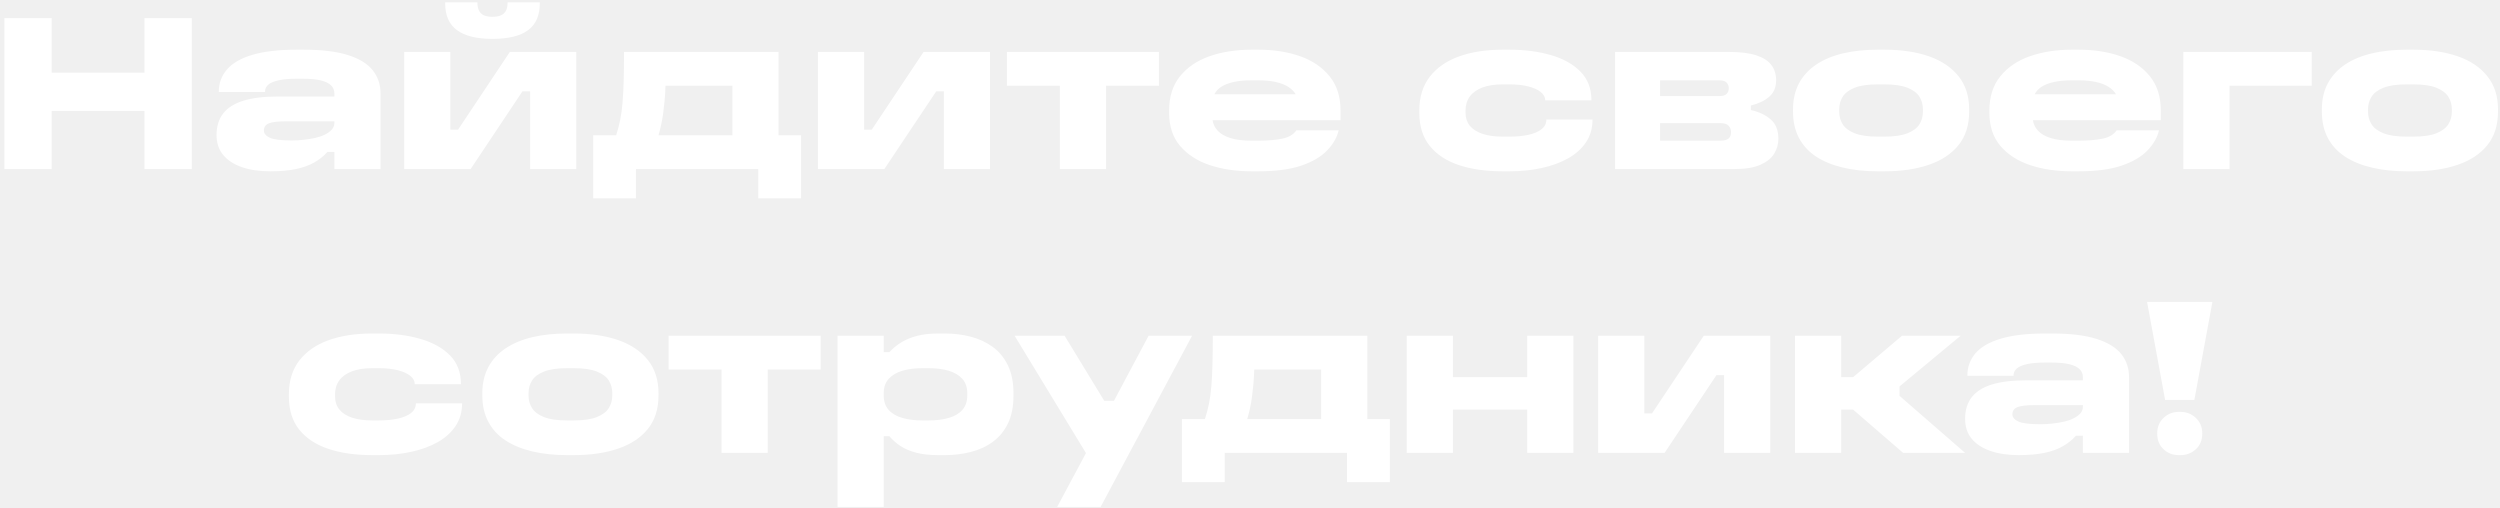
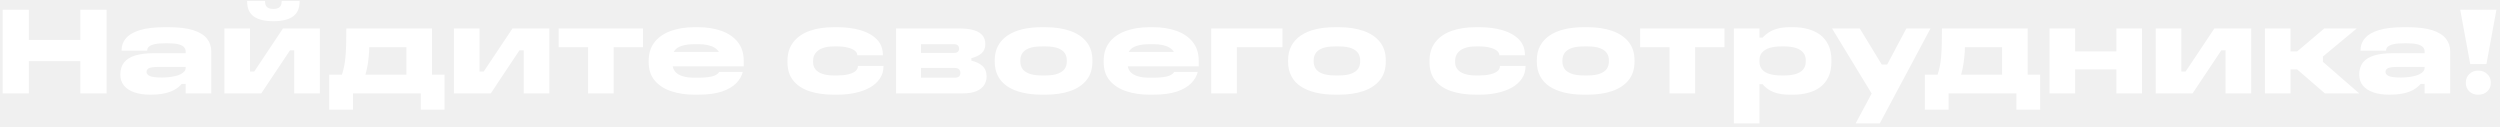
- <svg xmlns="http://www.w3.org/2000/svg" width="488" height="99" fill="none" viewBox="2 -33 488 99">
-   <path fill="#fff" d="M2.86 -29.46L2.86 0L12.09 0L12.09 -11.34L30.2 -11.34L30.2 0L39.44 0L39.44 -29.46L30.2 -29.46L30.2 -18.82L12.09 -18.82L12.09 -29.46ZM67.27 -3.34L67.27 0L76.28 0L76.28 -14.77Q76.28 -17.37 74.76 -19.28Q73.25 -21.19 69.93 -22.25Q66.61 -23.3 61.25 -23.3L59.93 -23.3Q54.61 -23.3 51.24 -22.29Q47.88 -21.28 46.3 -19.43Q44.71 -17.59 44.71 -15.08L44.71 -15.04L53.73 -15.04L53.73 -15.08Q53.73 -15.92 54.36 -16.47Q55 -17.02 56.36 -17.32Q57.73 -17.63 59.88 -17.63L61.11 -17.63Q63.31 -17.63 64.65 -17.3Q65.99 -16.97 66.63 -16.33Q67.27 -15.7 67.27 -14.77L67.27 -14.16L56.19 -14.16Q52.14 -14.16 49.51 -13.34Q46.87 -12.53 45.57 -10.86Q44.27 -9.19 44.27 -6.64Q44.27 -4.31 45.57 -2.75Q46.87 -1.19 49.22 -0.37Q51.57 0.44 54.74 0.44Q57.68 0.44 59.77 0Q61.86 -0.44 63.33 -1.28Q64.81 -2.11 65.91 -3.34ZM67.27 -9.01Q67.27 -8.27 66.78 -7.72Q66.3 -7.17 65.47 -6.75Q64.63 -6.33 63.58 -6.09Q62.52 -5.85 61.33 -5.72Q60.15 -5.58 59 -5.58Q55.75 -5.58 54.63 -6.13Q53.51 -6.68 53.51 -7.52Q53.51 -8.53 54.5 -8.93Q55.49 -9.32 57.86 -9.32L67.27 -9.32ZM105.48 -15.17L105.48 0L114.49 0L114.49 -22.86L101.52 -22.86L91.41 -7.69L89.91 -7.69L89.91 -22.86L80.9 -22.86L80.9 0L93.87 0L103.98 -15.17ZM101.08 -32.54Q101.08 -31.44 100.71 -30.82Q100.33 -30.2 99.67 -29.96Q99.01 -29.72 98.13 -29.72Q97.25 -29.72 96.59 -29.96Q95.93 -30.2 95.56 -30.82Q95.19 -31.44 95.19 -32.54L88.9 -32.54L88.9 -32.32Q88.9 -28.8 91.21 -27.11Q93.52 -25.41 98.13 -25.41Q102.79 -25.41 105.08 -27.11Q107.37 -28.8 107.37 -32.36L107.37 -32.54ZM117.79 -6.59L117.79 5.72L126.14 5.72L126.14 0L150.01 0L150.01 5.72L158.37 5.72L158.37 -6.59L153.97 -6.59L153.97 -22.86L123.81 -22.86Q123.81 -19.61 123.74 -17.21Q123.68 -14.82 123.52 -12.97Q123.37 -11.12 123.06 -9.58Q122.75 -8.05 122.27 -6.59ZM144.96 -16.27L144.96 -6.59L130.54 -6.59Q130.84 -7.65 131.06 -8.66Q131.28 -9.67 131.44 -10.79Q131.59 -11.91 131.72 -13.26Q131.86 -14.6 131.9 -16.27ZM186.24 -15.17L186.24 0L195.25 0L195.25 -22.86L182.28 -22.86L172.17 -7.69L170.68 -7.69L170.68 -22.86L161.66 -22.86L161.66 0L174.63 0L184.75 -15.17ZM208.88 -16.27L208.88 0L217.9 0L217.9 -16.27L228.23 -16.27L228.23 -22.86L198.55 -22.86L198.55 -16.27ZM255.05 -7.56Q254.21 -6.33 252.32 -5.94Q250.43 -5.54 247.62 -5.54L246.3 -5.54Q243.79 -5.54 242.19 -6.05Q240.58 -6.55 239.73 -7.45Q238.87 -8.35 238.69 -9.54L238.69 -9.54L263.67 -9.54L263.67 -11.43Q263.67 -15.48 261.53 -18.11Q259.4 -20.75 255.77 -22.03Q252.15 -23.3 247.62 -23.3L246.3 -23.3Q241.77 -23.3 238.12 -22.03Q234.47 -20.75 232.34 -18.11Q230.21 -15.48 230.21 -11.43L230.21 -10.99Q230.21 -7.03 232.36 -4.51Q234.52 -1.98 238.14 -0.77Q241.77 0.44 246.3 0.44L247.62 0.44Q252.76 0.44 256.04 -0.68Q259.31 -1.8 261.07 -3.65Q262.83 -5.5 263.31 -7.56ZM247.66 -17.32Q249.6 -17.32 251.05 -16.99Q252.5 -16.66 253.47 -16.05Q254.43 -15.43 254.92 -14.6L254.92 -14.6L239.05 -14.6L239.05 -14.6Q239.49 -15.48 240.41 -16.07Q241.33 -16.66 242.78 -16.99Q244.23 -17.32 246.3 -17.32ZM279.05 -10.99Q279.05 -7.03 281.1 -4.51Q283.14 -1.98 286.79 -0.77Q290.44 0.44 295.32 0.44L296.64 0.44Q299.98 0.44 302.93 -0.2Q305.87 -0.84 308.09 -2.09Q310.31 -3.34 311.59 -5.23Q312.86 -7.12 312.86 -9.67L312.86 -9.67L303.85 -9.67L303.85 -9.67Q303.85 -8.53 302.91 -7.78Q301.96 -7.03 300.33 -6.68Q298.71 -6.33 296.64 -6.33L295.32 -6.33Q292.99 -6.33 291.37 -6.88Q289.74 -7.43 288.9 -8.46Q288.07 -9.5 288.07 -10.99L288.07 -11.43Q288.07 -13.01 288.9 -14.16Q289.74 -15.3 291.37 -15.92Q292.99 -16.53 295.32 -16.53L296.64 -16.53Q298.71 -16.53 300.29 -16.14Q301.87 -15.74 302.75 -15.04Q303.63 -14.33 303.63 -13.41L303.63 -13.41L312.65 -13.41L312.65 -13.41Q312.65 -16.84 310.51 -19.02Q308.38 -21.19 304.73 -22.25Q301.08 -23.3 296.64 -23.3L295.32 -23.3Q290.44 -23.3 286.79 -21.98Q283.14 -20.66 281.1 -18.03Q279.05 -15.39 279.05 -11.43ZM317.26 0L340.56 0Q343.77 0 345.64 -0.84Q347.51 -1.67 348.32 -3.01Q349.14 -4.35 349.14 -5.89Q349.14 -8.4 347.64 -9.69Q346.15 -10.99 343.77 -11.52L343.77 -12.4Q346.06 -12.97 347.38 -14.14Q348.7 -15.3 348.7 -17.32Q348.7 -19.08 347.77 -20.31Q346.85 -21.54 344.83 -22.2Q342.81 -22.86 339.55 -22.86L317.26 -22.86ZM337.71 -14.25L326.05 -14.25L326.05 -17.32L337.71 -17.32Q338.59 -17.32 339.03 -16.88Q339.46 -16.44 339.46 -15.78Q339.46 -15.08 339.03 -14.66Q338.59 -14.25 337.71 -14.25ZM337.79 -5.54L326.05 -5.54L326.05 -8.97L337.79 -8.97Q338.94 -8.97 339.42 -8.46Q339.9 -7.96 339.9 -7.21Q339.9 -6.38 339.42 -5.96Q338.94 -5.54 337.79 -5.54ZM368.53 0.44L369.85 0.44Q374.81 0.44 378.53 -0.84Q382.24 -2.11 384.31 -4.68Q386.38 -7.25 386.38 -11.21L386.38 -11.65Q386.38 -15.52 384.31 -18.11Q382.24 -20.71 378.53 -22.01Q374.81 -23.3 369.85 -23.3L368.53 -23.3Q364.79 -23.3 361.73 -22.58Q358.68 -21.85 356.5 -20.38Q354.33 -18.91 353.16 -16.73Q352 -14.55 352 -11.65L352 -11.21Q352 -8.27 353.16 -6.07Q354.33 -3.87 356.5 -2.44Q358.68 -1.01 361.73 -0.29Q364.79 0.44 368.53 0.44ZM377.36 -11.21Q377.36 -9.85 376.68 -8.75Q376 -7.65 374.35 -6.99Q372.7 -6.33 369.85 -6.33L368.53 -6.33Q365.67 -6.33 364.02 -6.99Q362.37 -7.65 361.69 -8.75Q361.01 -9.85 361.01 -11.21L361.01 -11.65Q361.01 -13.01 361.69 -14.11Q362.37 -15.21 364.02 -15.87Q365.67 -16.53 368.53 -16.53L369.85 -16.53Q372.7 -16.53 374.35 -15.87Q376 -15.21 376.68 -14.11Q377.36 -13.01 377.36 -11.65ZM415.17 -7.56Q414.34 -6.33 412.45 -5.94Q410.56 -5.54 407.74 -5.54L406.43 -5.54Q403.92 -5.54 402.31 -6.05Q400.71 -6.55 399.85 -7.45Q399 -8.35 398.82 -9.54L398.82 -9.54L423.79 -9.54L423.79 -11.43Q423.79 -15.48 421.66 -18.11Q419.53 -20.75 415.9 -22.03Q412.27 -23.3 407.74 -23.3L406.43 -23.3Q401.9 -23.3 398.25 -22.03Q394.6 -20.75 392.47 -18.11Q390.33 -15.48 390.33 -11.43L390.33 -10.99Q390.33 -7.03 392.49 -4.51Q394.64 -1.98 398.27 -0.77Q401.9 0.44 406.43 0.44L407.74 0.44Q412.89 0.44 416.16 -0.68Q419.44 -1.8 421.2 -3.65Q422.96 -5.5 423.44 -7.56ZM407.79 -17.32Q409.72 -17.32 411.17 -16.99Q412.62 -16.66 413.59 -16.05Q414.56 -15.43 415.04 -14.6L415.04 -14.6L399.17 -14.6L399.17 -14.6Q399.61 -15.48 400.53 -16.07Q401.46 -16.66 402.91 -16.99Q404.36 -17.32 406.43 -17.32ZM428.19 -22.86L428.19 0L437.2 0L437.2 -16.27L453.25 -16.27L453.25 -22.86ZM471.76 0.44L473.08 0.44Q478.05 0.44 481.76 -0.84Q485.48 -2.11 487.54 -4.68Q489.61 -7.25 489.61 -11.21L489.61 -11.65Q489.61 -15.52 487.54 -18.11Q485.48 -20.71 481.76 -22.01Q478.05 -23.3 473.08 -23.3L471.76 -23.3Q468.02 -23.3 464.97 -22.58Q461.91 -21.85 459.73 -20.38Q457.56 -18.91 456.39 -16.73Q455.23 -14.55 455.23 -11.65L455.23 -11.21Q455.23 -8.27 456.39 -6.07Q457.56 -3.87 459.73 -2.44Q461.91 -1.01 464.97 -0.29Q468.02 0.44 471.76 0.44ZM480.6 -11.21Q480.6 -9.85 479.92 -8.75Q479.23 -7.65 477.59 -6.99Q475.94 -6.33 473.08 -6.33L471.76 -6.33Q468.9 -6.33 467.25 -6.99Q465.6 -7.65 464.92 -8.75Q464.24 -9.85 464.24 -11.21L464.24 -11.65Q464.24 -13.01 464.92 -14.11Q465.6 -15.21 467.25 -15.87Q468.9 -16.53 471.76 -16.53L473.08 -16.53Q475.94 -16.53 477.59 -15.87Q479.23 -15.21 479.92 -14.11Q480.6 -13.01 480.6 -11.65ZM58.39 44.41Q58.39 48.36 60.43 50.89Q62.48 53.42 66.13 54.63Q69.77 55.84 74.65 55.84L75.97 55.84Q79.32 55.84 82.26 55.2Q85.21 54.56 87.43 53.31Q89.65 52.06 90.92 50.17Q92.2 48.28 92.2 45.73L92.2 45.73L83.18 45.73L83.18 45.73Q83.18 46.87 82.24 47.62Q81.29 48.36 79.67 48.71Q78.04 49.07 75.97 49.07L74.65 49.07Q72.32 49.07 70.7 48.52Q69.07 47.97 68.24 46.93Q67.4 45.9 67.4 44.41L67.4 43.97Q67.4 42.38 68.24 41.24Q69.07 40.1 70.7 39.48Q72.32 38.87 74.65 38.87L75.97 38.87Q78.04 38.87 79.62 39.26Q81.21 39.66 82.09 40.36Q82.96 41.06 82.96 41.99L82.96 41.99L91.98 41.99L91.98 41.99Q91.98 38.56 89.85 36.38Q87.71 34.21 84.06 33.15Q80.41 32.1 75.97 32.1L74.65 32.1Q69.77 32.1 66.13 33.41Q62.48 34.73 60.43 37.37Q58.39 40.01 58.39 43.97ZM112.69 55.84L114 55.84Q118.97 55.84 122.69 54.56Q126.4 53.29 128.47 50.72Q130.54 48.14 130.54 44.19L130.54 43.75Q130.54 39.88 128.47 37.28Q126.4 34.69 122.69 33.39Q118.97 32.1 114 32.1L112.69 32.1Q108.95 32.1 105.89 32.82Q102.84 33.55 100.66 35.02Q98.48 36.49 97.32 38.67Q96.15 40.84 96.15 43.75L96.15 44.19Q96.15 47.13 97.32 49.33Q98.48 51.53 100.66 52.96Q102.84 54.39 105.89 55.11Q108.95 55.84 112.69 55.84ZM121.52 44.19Q121.52 45.55 120.84 46.65Q120.16 47.75 118.51 48.41Q116.86 49.07 114 49.07L112.69 49.07Q109.83 49.07 108.18 48.41Q106.53 47.75 105.85 46.65Q105.17 45.55 105.17 44.19L105.17 43.75Q105.17 42.38 105.85 41.28Q106.53 40.19 108.18 39.53Q109.83 38.87 112.69 38.87L114 38.87Q116.86 38.87 118.51 39.53Q120.16 40.19 120.84 41.28Q121.52 42.38 121.52 43.75ZM142.85 39.13L142.85 55.4L151.86 55.4L151.86 39.13L162.19 39.13L162.19 32.54L132.51 32.54L132.51 39.13ZM165.49 32.54L165.49 65.95L174.5 65.95L174.5 52.14L175.6 52.14Q176.53 53.24 177.8 54.08Q179.08 54.91 180.88 55.38Q182.68 55.84 185.14 55.84L186.46 55.84Q189.1 55.84 191.52 55.22Q193.94 54.61 195.8 53.24Q197.67 51.88 198.75 49.66Q199.83 47.44 199.83 44.19L199.83 43.75Q199.83 40.58 198.75 38.34Q197.67 36.1 195.8 34.73Q193.94 33.37 191.52 32.73Q189.1 32.1 186.46 32.1L185.14 32.1Q182.77 32.1 181.01 32.56Q179.25 33.02 177.93 33.83Q176.61 34.65 175.6 35.74L174.5 35.74L174.5 32.54ZM190.81 44.19Q190.81 45.94 189.85 47.02Q188.88 48.1 187.19 48.58Q185.49 49.07 183.3 49.07L182.02 49.07Q179.87 49.07 178.15 48.58Q176.44 48.1 175.47 47.02Q174.5 45.94 174.5 44.19L174.5 43.75Q174.5 42.03 175.47 40.95Q176.44 39.88 178.15 39.37Q179.87 38.87 182.02 38.87L183.3 38.87Q185.49 38.87 187.19 39.37Q188.88 39.88 189.85 40.95Q190.81 42.03 190.81 43.75ZM213.98 55.44L208.36 65.95L216.84 65.95L234.69 32.54L226.21 32.54L219.44 45.24L217.55 45.24L209.81 32.54L200.05 32.54ZM232.71 48.8L232.71 61.11L241.07 61.11L241.07 55.4L264.94 55.4L264.94 61.11L273.3 61.11L273.3 48.8L268.9 48.8L268.9 32.54L238.74 32.54Q238.74 35.79 238.67 38.18Q238.61 40.58 238.45 42.43Q238.3 44.27 237.99 45.81Q237.68 47.35 237.2 48.8ZM259.89 39.13L259.89 48.8L245.46 48.8Q245.77 47.75 245.99 46.74Q246.21 45.73 246.37 44.6Q246.52 43.48 246.65 42.14Q246.78 40.8 246.83 39.13ZM276.59 32.54L276.59 55.4L285.61 55.4L285.61 46.96L300.11 46.96L300.11 55.4L309.13 55.4L309.13 32.54L300.11 32.54L300.11 40.62L285.61 40.62L285.61 32.54ZM338.54 40.23L338.54 55.4L347.55 55.4L347.55 32.54L334.58 32.54L324.47 47.7L322.98 47.7L322.98 32.54L313.96 32.54L313.96 55.4L326.93 55.4L337.05 40.23ZM352.39 32.54L352.39 55.4L361.4 55.4L361.4 46.96L363.73 46.96L373.49 55.4L385.59 55.4L372.79 44.27L372.79 42.43L384.71 32.54L373.27 32.54L363.73 40.62L361.4 40.62L361.4 32.54ZM408.58 52.06L408.58 55.4L417.59 55.4L417.59 40.62Q417.59 38.03 416.08 36.12Q414.56 34.21 411.24 33.15Q407.92 32.1 402.56 32.1L401.24 32.1Q395.92 32.1 392.55 33.11Q389.19 34.12 387.61 35.96Q386.03 37.81 386.03 40.32L386.03 40.36L395.04 40.36L395.04 40.32Q395.04 39.48 395.68 38.93Q396.31 38.38 397.68 38.07Q399.04 37.77 401.19 37.77L402.42 37.77Q404.62 37.77 405.96 38.1Q407.3 38.43 407.94 39.06Q408.58 39.7 408.58 40.62L408.58 41.24L397.5 41.24Q393.46 41.24 390.82 42.05Q388.18 42.87 386.88 44.54Q385.59 46.21 385.59 48.76Q385.59 51.09 386.88 52.65Q388.18 54.21 390.53 55.02Q392.88 55.84 396.05 55.84Q399 55.84 401.08 55.4Q403.17 54.96 404.64 54.12Q406.12 53.29 407.22 52.06ZM408.58 46.38Q408.58 47.13 408.1 47.68Q407.61 48.23 406.78 48.65Q405.94 49.07 404.89 49.31Q403.83 49.55 402.64 49.68Q401.46 49.81 400.31 49.81Q397.06 49.81 395.94 49.26Q394.82 48.71 394.82 47.88Q394.82 46.87 395.81 46.47Q396.8 46.08 399.17 46.08L408.58 46.08ZM421.11 25.94L424.63 45.07L430.34 45.07L433.86 25.94ZM431.88 51.66L431.88 51.57Q431.88 49.77 430.63 48.58Q429.38 47.4 427.66 47.4L427.27 47.4Q425.55 47.4 424.32 48.58Q423.09 49.77 423.09 51.57L423.09 51.66Q423.09 53.55 424.32 54.69Q425.55 55.84 427.27 55.84L427.66 55.84Q429.38 55.84 430.63 54.69Q431.88 53.55 431.88 51.66Z" />
+ <svg xmlns="http://www.w3.org/2000/svg" width="455" height="23" fill="none" viewBox="1 -17 455 23">
+   <path fill="#fff" d="M1.48 -15.23L1.48 0L6.25 0L6.25 -5.87L15.62 -5.87L15.62 0L20.4 0L20.4 -15.23L15.62 -15.23L15.62 -9.73L6.25 -9.73L6.25 -15.23ZM34.79 -1.73L34.79 0L39.45 0L39.45 -7.64Q39.45 -8.98 38.67 -9.97Q37.88 -10.96 36.16 -11.51Q34.45 -12.05 31.67 -12.05L30.99 -12.05Q28.24 -12.05 26.5 -11.53Q24.76 -11.01 23.94 -10.05Q23.12 -9.1 23.12 -7.8L23.12 -7.78L27.79 -7.78L27.79 -7.8Q27.79 -8.23 28.12 -8.52Q28.45 -8.8 29.15 -8.96Q29.85 -9.12 30.97 -9.12L31.61 -9.12Q32.74 -9.12 33.44 -8.95Q34.13 -8.78 34.46 -8.45Q34.79 -8.12 34.79 -7.64L34.79 -7.32L29.06 -7.32Q26.97 -7.32 25.6 -6.9Q24.24 -6.48 23.57 -5.62Q22.9 -4.75 22.9 -3.43Q22.9 -2.23 23.57 -1.42Q24.24 -0.61 25.46 -0.19Q26.67 0.23 28.31 0.23Q29.83 0.23 30.91 0Q31.99 -0.23 32.75 -0.66Q33.52 -1.09 34.08 -1.73ZM34.79 -4.66Q34.79 -4.27 34.54 -3.99Q34.29 -3.71 33.86 -3.49Q33.42 -3.27 32.88 -3.15Q32.33 -3.02 31.72 -2.96Q31.11 -2.89 30.51 -2.89Q28.83 -2.89 28.25 -3.17Q27.67 -3.46 27.67 -3.89Q27.67 -4.41 28.18 -4.62Q28.7 -4.82 29.92 -4.82L34.79 -4.82ZM54.55 -7.84L54.55 0L59.21 0L59.21 -11.82L52.5 -11.82L47.27 -3.98L46.5 -3.98L46.5 -11.82L41.84 -11.82L41.84 0L48.55 0L53.78 -7.84ZM52.27 -16.83Q52.27 -16.26 52.08 -15.94Q51.89 -15.62 51.55 -15.5Q51.21 -15.37 50.75 -15.37Q50.3 -15.37 49.96 -15.5Q49.61 -15.62 49.42 -15.94Q49.23 -16.26 49.23 -16.83L45.98 -16.83L45.98 -16.71Q45.98 -14.89 47.17 -14.02Q48.36 -13.14 50.75 -13.14Q53.16 -13.14 54.34 -14.02Q55.53 -14.89 55.53 -16.74L55.53 -16.83ZM60.91 -3.41L60.91 2.96L65.24 2.96L65.24 0L77.58 0L77.58 2.96L81.9 2.96L81.9 -3.41L79.63 -3.41L79.63 -11.82L64.03 -11.82Q64.03 -10.14 64 -8.9Q63.96 -7.66 63.88 -6.71Q63.8 -5.75 63.64 -4.96Q63.48 -4.16 63.23 -3.41ZM74.97 -8.41L74.97 -3.41L67.51 -3.41Q67.67 -3.96 67.78 -4.48Q67.9 -5 67.98 -5.58Q68.05 -6.16 68.12 -6.86Q68.19 -7.55 68.21 -8.41ZM96.32 -7.84L96.32 0L100.98 0L100.98 -11.82L94.27 -11.82L89.04 -3.98L88.27 -3.98L88.27 -11.82L83.61 -11.82L83.61 0L90.32 0L95.54 -7.84ZM108.03 -8.41L108.03 0L112.69 0L112.69 -8.41L118.03 -8.41L118.03 -11.82L102.68 -11.82L102.68 -8.41ZM131.9 -3.91Q131.47 -3.27 130.49 -3.07Q129.52 -2.86 128.06 -2.86L127.38 -2.86Q126.08 -2.86 125.25 -3.13Q124.42 -3.39 123.98 -3.85Q123.54 -4.32 123.44 -4.93L123.44 -4.93L136.36 -4.93L136.36 -5.91Q136.36 -8 135.26 -9.37Q134.15 -10.73 132.28 -11.39Q130.4 -12.05 128.06 -12.05L127.38 -12.05Q125.04 -12.05 123.15 -11.39Q121.26 -10.73 120.16 -9.37Q119.06 -8 119.06 -5.91L119.06 -5.68Q119.06 -3.64 120.17 -2.33Q121.28 -1.02 123.16 -0.4Q125.04 0.23 127.38 0.23L128.06 0.23Q130.72 0.23 132.41 -0.35Q134.11 -0.93 135.02 -1.89Q135.93 -2.84 136.18 -3.91ZM128.08 -8.96Q129.08 -8.96 129.83 -8.79Q130.58 -8.62 131.08 -8.3Q131.58 -7.98 131.83 -7.55L131.83 -7.55L123.63 -7.55L123.63 -7.55Q123.85 -8 124.33 -8.31Q124.81 -8.62 125.56 -8.79Q126.31 -8.96 127.38 -8.96ZM144.32 -5.68Q144.32 -3.64 145.38 -2.33Q146.43 -1.02 148.32 -0.4Q150.21 0.23 152.73 0.23L153.41 0.23Q155.14 0.23 156.66 -0.1Q158.19 -0.43 159.34 -1.08Q160.48 -1.73 161.14 -2.71Q161.8 -3.68 161.8 -5L161.8 -5L157.14 -5L157.14 -5Q157.14 -4.41 156.65 -4.02Q156.16 -3.64 155.32 -3.46Q154.48 -3.27 153.41 -3.27L152.73 -3.27Q151.53 -3.27 150.68 -3.56Q149.84 -3.84 149.41 -4.38Q148.98 -4.91 148.98 -5.68L148.98 -5.91Q148.98 -6.73 149.41 -7.32Q149.84 -7.91 150.68 -8.23Q151.53 -8.55 152.73 -8.55L153.41 -8.55Q154.48 -8.55 155.3 -8.34Q156.12 -8.14 156.57 -7.78Q157.03 -7.41 157.03 -6.94L157.03 -6.94L161.69 -6.94L161.69 -6.94Q161.69 -8.71 160.59 -9.83Q159.48 -10.96 157.6 -11.51Q155.71 -12.05 153.41 -12.05L152.73 -12.05Q150.21 -12.05 148.32 -11.37Q146.43 -10.69 145.38 -9.32Q144.32 -7.96 144.32 -5.91ZM164.08 0L176.13 0Q177.79 0 178.75 -0.43Q179.72 -0.86 180.14 -1.56Q180.56 -2.25 180.56 -3.05Q180.56 -4.34 179.79 -5.01Q179.02 -5.68 177.79 -5.96L177.79 -6.41Q178.97 -6.71 179.65 -7.31Q180.33 -7.91 180.33 -8.96Q180.33 -9.87 179.86 -10.5Q179.38 -11.14 178.33 -11.48Q177.29 -11.82 175.61 -11.82L164.08 -11.82ZM174.65 -7.37L168.62 -7.37L168.62 -8.96L174.65 -8.96Q175.1 -8.96 175.33 -8.73Q175.56 -8.5 175.56 -8.16Q175.56 -7.8 175.33 -7.58Q175.1 -7.37 174.65 -7.37ZM174.7 -2.86L168.62 -2.86L168.62 -4.64L174.7 -4.64Q175.29 -4.64 175.54 -4.38Q175.79 -4.12 175.79 -3.73Q175.79 -3.3 175.54 -3.08Q175.29 -2.86 174.7 -2.86ZM190.59 0.23L191.27 0.23Q193.84 0.23 195.76 -0.43Q197.68 -1.09 198.75 -2.42Q199.82 -3.75 199.82 -5.8L199.82 -6.03Q199.82 -8.03 198.75 -9.37Q197.68 -10.71 195.76 -11.38Q193.84 -12.05 191.27 -12.05L190.59 -12.05Q188.66 -12.05 187.08 -11.68Q185.5 -11.3 184.37 -10.54Q183.25 -9.78 182.64 -8.65Q182.04 -7.53 182.04 -6.03L182.04 -5.8Q182.04 -4.27 182.64 -3.14Q183.25 -2 184.37 -1.26Q185.5 -0.52 187.08 -0.15Q188.66 0.23 190.59 0.23ZM195.16 -5.8Q195.16 -5.09 194.81 -4.52Q194.45 -3.96 193.6 -3.62Q192.75 -3.27 191.27 -3.27L190.59 -3.27Q189.11 -3.27 188.26 -3.62Q187.41 -3.96 187.05 -4.52Q186.7 -5.09 186.7 -5.8L186.7 -6.03Q186.7 -6.73 187.05 -7.3Q187.41 -7.87 188.26 -8.21Q189.11 -8.55 190.59 -8.55L191.27 -8.55Q192.75 -8.55 193.6 -8.21Q194.45 -7.87 194.81 -7.3Q195.16 -6.73 195.16 -6.03ZM214.71 -3.91Q214.28 -3.27 213.3 -3.07Q212.33 -2.86 210.87 -2.86L210.19 -2.86Q208.89 -2.86 208.06 -3.13Q207.23 -3.39 206.79 -3.85Q206.35 -4.32 206.26 -4.93L206.26 -4.93L219.17 -4.93L219.17 -5.91Q219.17 -8 218.07 -9.37Q216.97 -10.73 215.09 -11.39Q213.21 -12.05 210.87 -12.05L210.19 -12.05Q207.85 -12.05 205.96 -11.39Q204.07 -10.73 202.97 -9.37Q201.87 -8 201.87 -5.91L201.87 -5.68Q201.87 -3.64 202.98 -2.33Q204.1 -1.02 205.97 -0.4Q207.85 0.23 210.19 0.23L210.87 0.23Q213.53 0.23 215.23 -0.35Q216.92 -0.93 217.83 -1.89Q218.74 -2.84 218.99 -3.91ZM210.89 -8.96Q211.89 -8.96 212.65 -8.79Q213.4 -8.62 213.9 -8.3Q214.4 -7.98 214.65 -7.55L214.65 -7.55L206.44 -7.55L206.44 -7.55Q206.67 -8 207.14 -8.31Q207.62 -8.62 208.37 -8.79Q209.12 -8.96 210.19 -8.96ZM221.44 -11.82L221.44 0L226.11 0L226.11 -8.41L234.41 -8.41L234.41 -11.82ZM243.98 0.23L244.66 0.23Q247.23 0.23 249.15 -0.43Q251.07 -1.09 252.14 -2.42Q253.21 -3.75 253.21 -5.8L253.21 -6.03Q253.21 -8.03 252.14 -9.37Q251.07 -10.71 249.15 -11.38Q247.23 -12.05 244.66 -12.05L243.98 -12.05Q242.05 -12.05 240.47 -11.68Q238.88 -11.3 237.76 -10.54Q236.63 -9.78 236.03 -8.65Q235.43 -7.53 235.43 -6.03L235.43 -5.8Q235.43 -4.27 236.03 -3.14Q236.63 -2 237.76 -1.26Q238.88 -0.52 240.47 -0.15Q242.05 0.23 243.98 0.23ZM248.55 -5.8Q248.55 -5.09 248.2 -4.52Q247.84 -3.96 246.99 -3.62Q246.14 -3.27 244.66 -3.27L243.98 -3.27Q242.5 -3.27 241.65 -3.62Q240.79 -3.96 240.44 -4.52Q240.09 -5.09 240.09 -5.8L240.09 -6.03Q240.09 -6.73 240.44 -7.3Q240.79 -7.87 241.65 -8.21Q242.5 -8.55 243.98 -8.55L244.66 -8.55Q246.14 -8.55 246.99 -8.21Q247.84 -7.87 248.2 -7.3Q248.55 -6.73 248.55 -6.03ZM261.17 -5.68Q261.17 -3.64 262.23 -2.33Q263.28 -1.02 265.17 -0.4Q267.06 0.23 269.58 0.23L270.26 0.23Q271.99 0.23 273.51 -0.1Q275.04 -0.43 276.19 -1.08Q277.33 -1.73 277.99 -2.71Q278.65 -3.68 278.65 -5L278.65 -5L273.99 -5L273.99 -5Q273.99 -4.41 273.5 -4.02Q273.01 -3.64 272.17 -3.46Q271.33 -3.27 270.26 -3.27L269.58 -3.27Q268.38 -3.27 267.53 -3.56Q266.69 -3.84 266.26 -4.38Q265.83 -4.91 265.83 -5.68L265.83 -5.91Q265.83 -6.73 266.26 -7.32Q266.69 -7.91 267.53 -8.23Q268.38 -8.55 269.58 -8.55L270.26 -8.55Q271.33 -8.55 272.15 -8.34Q272.97 -8.14 273.42 -7.78Q273.88 -7.41 273.88 -6.94L273.88 -6.94L278.54 -6.94L278.54 -6.94Q278.54 -8.71 277.44 -9.83Q276.33 -10.96 274.45 -11.51Q272.56 -12.05 270.26 -12.05L269.58 -12.05Q267.06 -12.05 265.17 -11.37Q263.28 -10.69 262.23 -9.32Q261.17 -7.96 261.17 -5.91ZM289.25 0.23L289.93 0.23Q292.5 0.23 294.42 -0.43Q296.34 -1.09 297.41 -2.42Q298.48 -3.75 298.48 -5.8L298.48 -6.03Q298.48 -8.03 297.41 -9.37Q296.34 -10.71 294.42 -11.38Q292.5 -12.05 289.93 -12.05L289.25 -12.05Q287.32 -12.05 285.74 -11.68Q284.16 -11.3 283.03 -10.54Q281.91 -9.78 281.3 -8.65Q280.7 -7.53 280.7 -6.03L280.7 -5.8Q280.7 -4.27 281.3 -3.14Q281.91 -2 283.03 -1.26Q284.16 -0.52 285.74 -0.15Q287.32 0.23 289.25 0.23ZM293.82 -5.8Q293.82 -5.09 293.47 -4.52Q293.11 -3.96 292.26 -3.62Q291.41 -3.27 289.93 -3.27L289.25 -3.27Q287.77 -3.27 286.92 -3.62Q286.07 -3.96 285.71 -4.52Q285.36 -5.09 285.36 -5.8L285.36 -6.03Q285.36 -6.73 285.71 -7.3Q286.07 -7.87 286.92 -8.21Q287.77 -8.55 289.25 -8.55L289.93 -8.55Q291.41 -8.55 292.26 -8.21Q293.11 -7.87 293.47 -7.3Q293.82 -6.73 293.82 -6.03ZM304.85 -8.41L304.85 0L309.51 0L309.51 -8.41L314.85 -8.41L314.85 -11.82L299.5 -11.82L299.5 -8.41ZM316.56 -11.82L316.56 5.46L321.22 5.46L321.22 -1.68L321.79 -1.68Q322.26 -1.11 322.92 -0.68Q323.58 -0.25 324.52 -0.01Q325.45 0.23 326.72 0.23L327.4 0.23Q328.77 0.23 330.02 -0.09Q331.27 -0.41 332.24 -1.11Q333.2 -1.82 333.76 -2.97Q334.32 -4.12 334.32 -5.8L334.32 -6.03Q334.32 -7.66 333.76 -8.82Q333.2 -9.98 332.24 -10.69Q331.27 -11.39 330.02 -11.72Q328.77 -12.05 327.4 -12.05L326.72 -12.05Q325.49 -12.05 324.58 -11.81Q323.67 -11.57 322.99 -11.15Q322.31 -10.73 321.79 -10.16L321.22 -10.16L321.22 -11.82ZM329.65 -5.8Q329.65 -4.89 329.15 -4.33Q328.65 -3.77 327.78 -3.52Q326.9 -3.27 325.77 -3.27L325.11 -3.27Q323.99 -3.27 323.11 -3.52Q322.22 -3.77 321.72 -4.33Q321.22 -4.89 321.22 -5.8L321.22 -6.03Q321.22 -6.91 321.72 -7.47Q322.22 -8.03 323.11 -8.29Q323.99 -8.55 325.11 -8.55L325.77 -8.55Q326.9 -8.55 327.78 -8.29Q328.65 -8.03 329.15 -7.47Q329.65 -6.91 329.65 -6.03ZM341.64 0.02L338.73 5.46L343.12 5.46L352.35 -11.82L347.96 -11.82L344.46 -5.25L343.48 -5.25L339.48 -11.82L334.43 -11.82ZM351.32 -3.41L351.32 2.96L355.64 2.96L355.64 0L367.99 0L367.99 2.96L372.31 2.96L372.31 -3.41L370.04 -3.41L370.04 -11.82L354.44 -11.82Q354.44 -10.14 354.4 -8.9Q354.37 -7.66 354.29 -6.71Q354.21 -5.75 354.05 -4.96Q353.89 -4.16 353.64 -3.41ZM365.38 -8.41L365.38 -3.41L357.92 -3.41Q358.08 -3.96 358.19 -4.48Q358.3 -5 358.38 -5.58Q358.46 -6.16 358.53 -6.86Q358.6 -7.55 358.62 -8.41ZM374.02 -11.82L374.02 0L378.68 0L378.68 -4.37L386.18 -4.37L386.18 0L390.84 0L390.84 -11.82L386.18 -11.82L386.18 -7.64L378.68 -7.64L378.68 -11.82ZM406.05 -7.84L406.05 0L410.72 0L410.72 -11.82L404.01 -11.82L398.78 -3.98L398 -3.98L398 -11.82L393.34 -11.82L393.34 0L400.05 0L405.28 -7.84ZM413.22 -11.82L413.22 0L417.88 0L417.88 -4.37L419.08 -4.37L424.13 0L430.38 0L423.77 -5.75L423.77 -6.71L429.93 -11.82L424.02 -11.82L419.08 -7.64L417.88 -7.64L417.88 -11.82ZM442.28 -1.73L442.28 0L446.94 0L446.94 -7.64Q446.94 -8.98 446.15 -9.97Q445.37 -10.96 443.65 -11.51Q441.93 -12.05 439.16 -12.05L438.48 -12.05Q435.73 -12.05 433.99 -11.53Q432.25 -11.01 431.43 -10.05Q430.61 -9.1 430.61 -7.8L430.61 -7.78L435.27 -7.78L435.27 -7.8Q435.27 -8.23 435.6 -8.52Q435.93 -8.8 436.64 -8.96Q437.34 -9.12 438.46 -9.12L439.09 -9.12Q440.23 -9.12 440.92 -8.95Q441.62 -8.78 441.95 -8.45Q442.28 -8.12 442.28 -7.64L442.28 -7.32L436.55 -7.32Q434.45 -7.32 433.09 -6.9Q431.73 -6.48 431.05 -5.62Q430.38 -4.75 430.38 -3.43Q430.38 -2.23 431.05 -1.42Q431.73 -0.61 432.94 -0.19Q434.16 0.23 435.8 0.23Q437.32 0.23 438.4 0Q439.48 -0.23 440.24 -0.66Q441 -1.09 441.57 -1.73ZM442.28 -4.66Q442.28 -4.27 442.03 -3.99Q441.78 -3.71 441.34 -3.49Q440.91 -3.27 440.37 -3.15Q439.82 -3.02 439.21 -2.96Q438.59 -2.89 438 -2.89Q436.32 -2.89 435.74 -3.17Q435.16 -3.46 435.16 -3.89Q435.16 -4.41 435.67 -4.62Q436.18 -4.82 437.41 -4.82L442.28 -4.82ZM448.76 -15.23L450.58 -5.34L453.53 -5.34L455.35 -15.23ZM454.33 -1.93L454.33 -1.98Q454.33 -2.91 453.68 -3.52Q453.03 -4.14 452.14 -4.14L451.94 -4.14Q451.05 -4.14 450.42 -3.52Q449.78 -2.91 449.78 -1.98L449.78 -1.93Q449.78 -0.95 450.42 -0.36Q451.05 0.23 451.94 0.23L452.14 0.23Q453.03 0.23 453.68 -0.36Q454.33 -0.95 454.33 -1.93Z" />
</svg>
